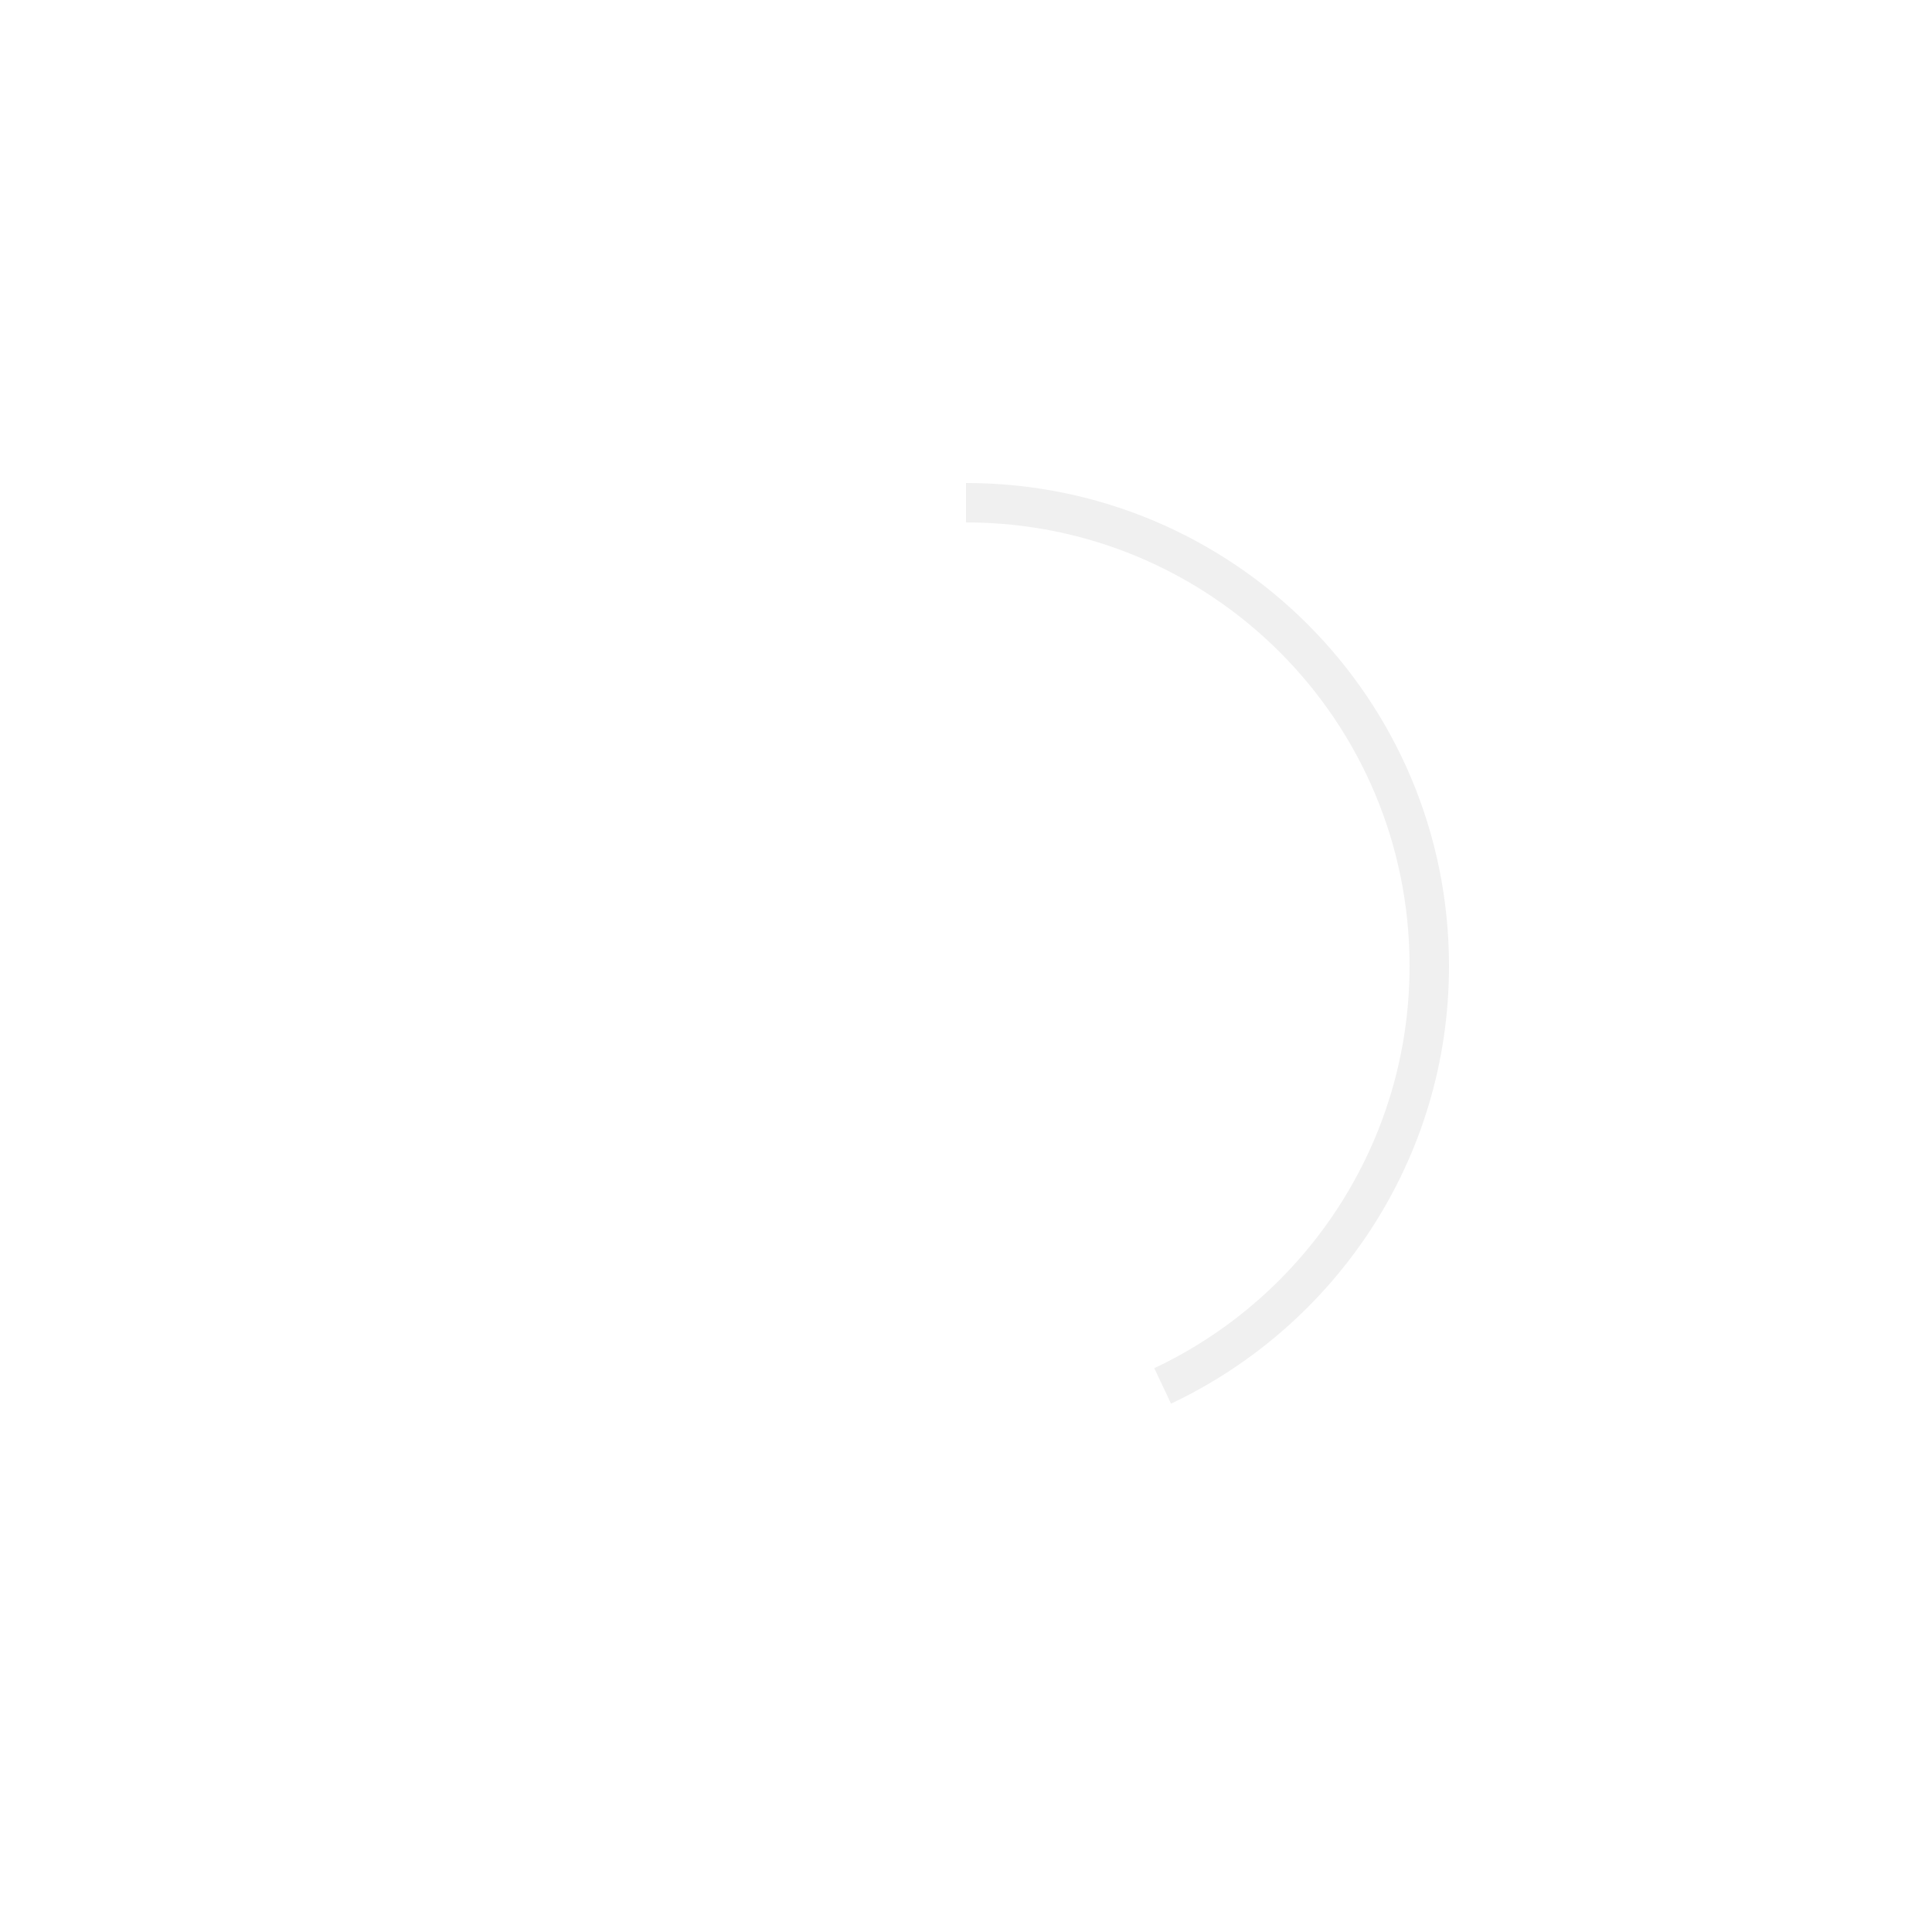
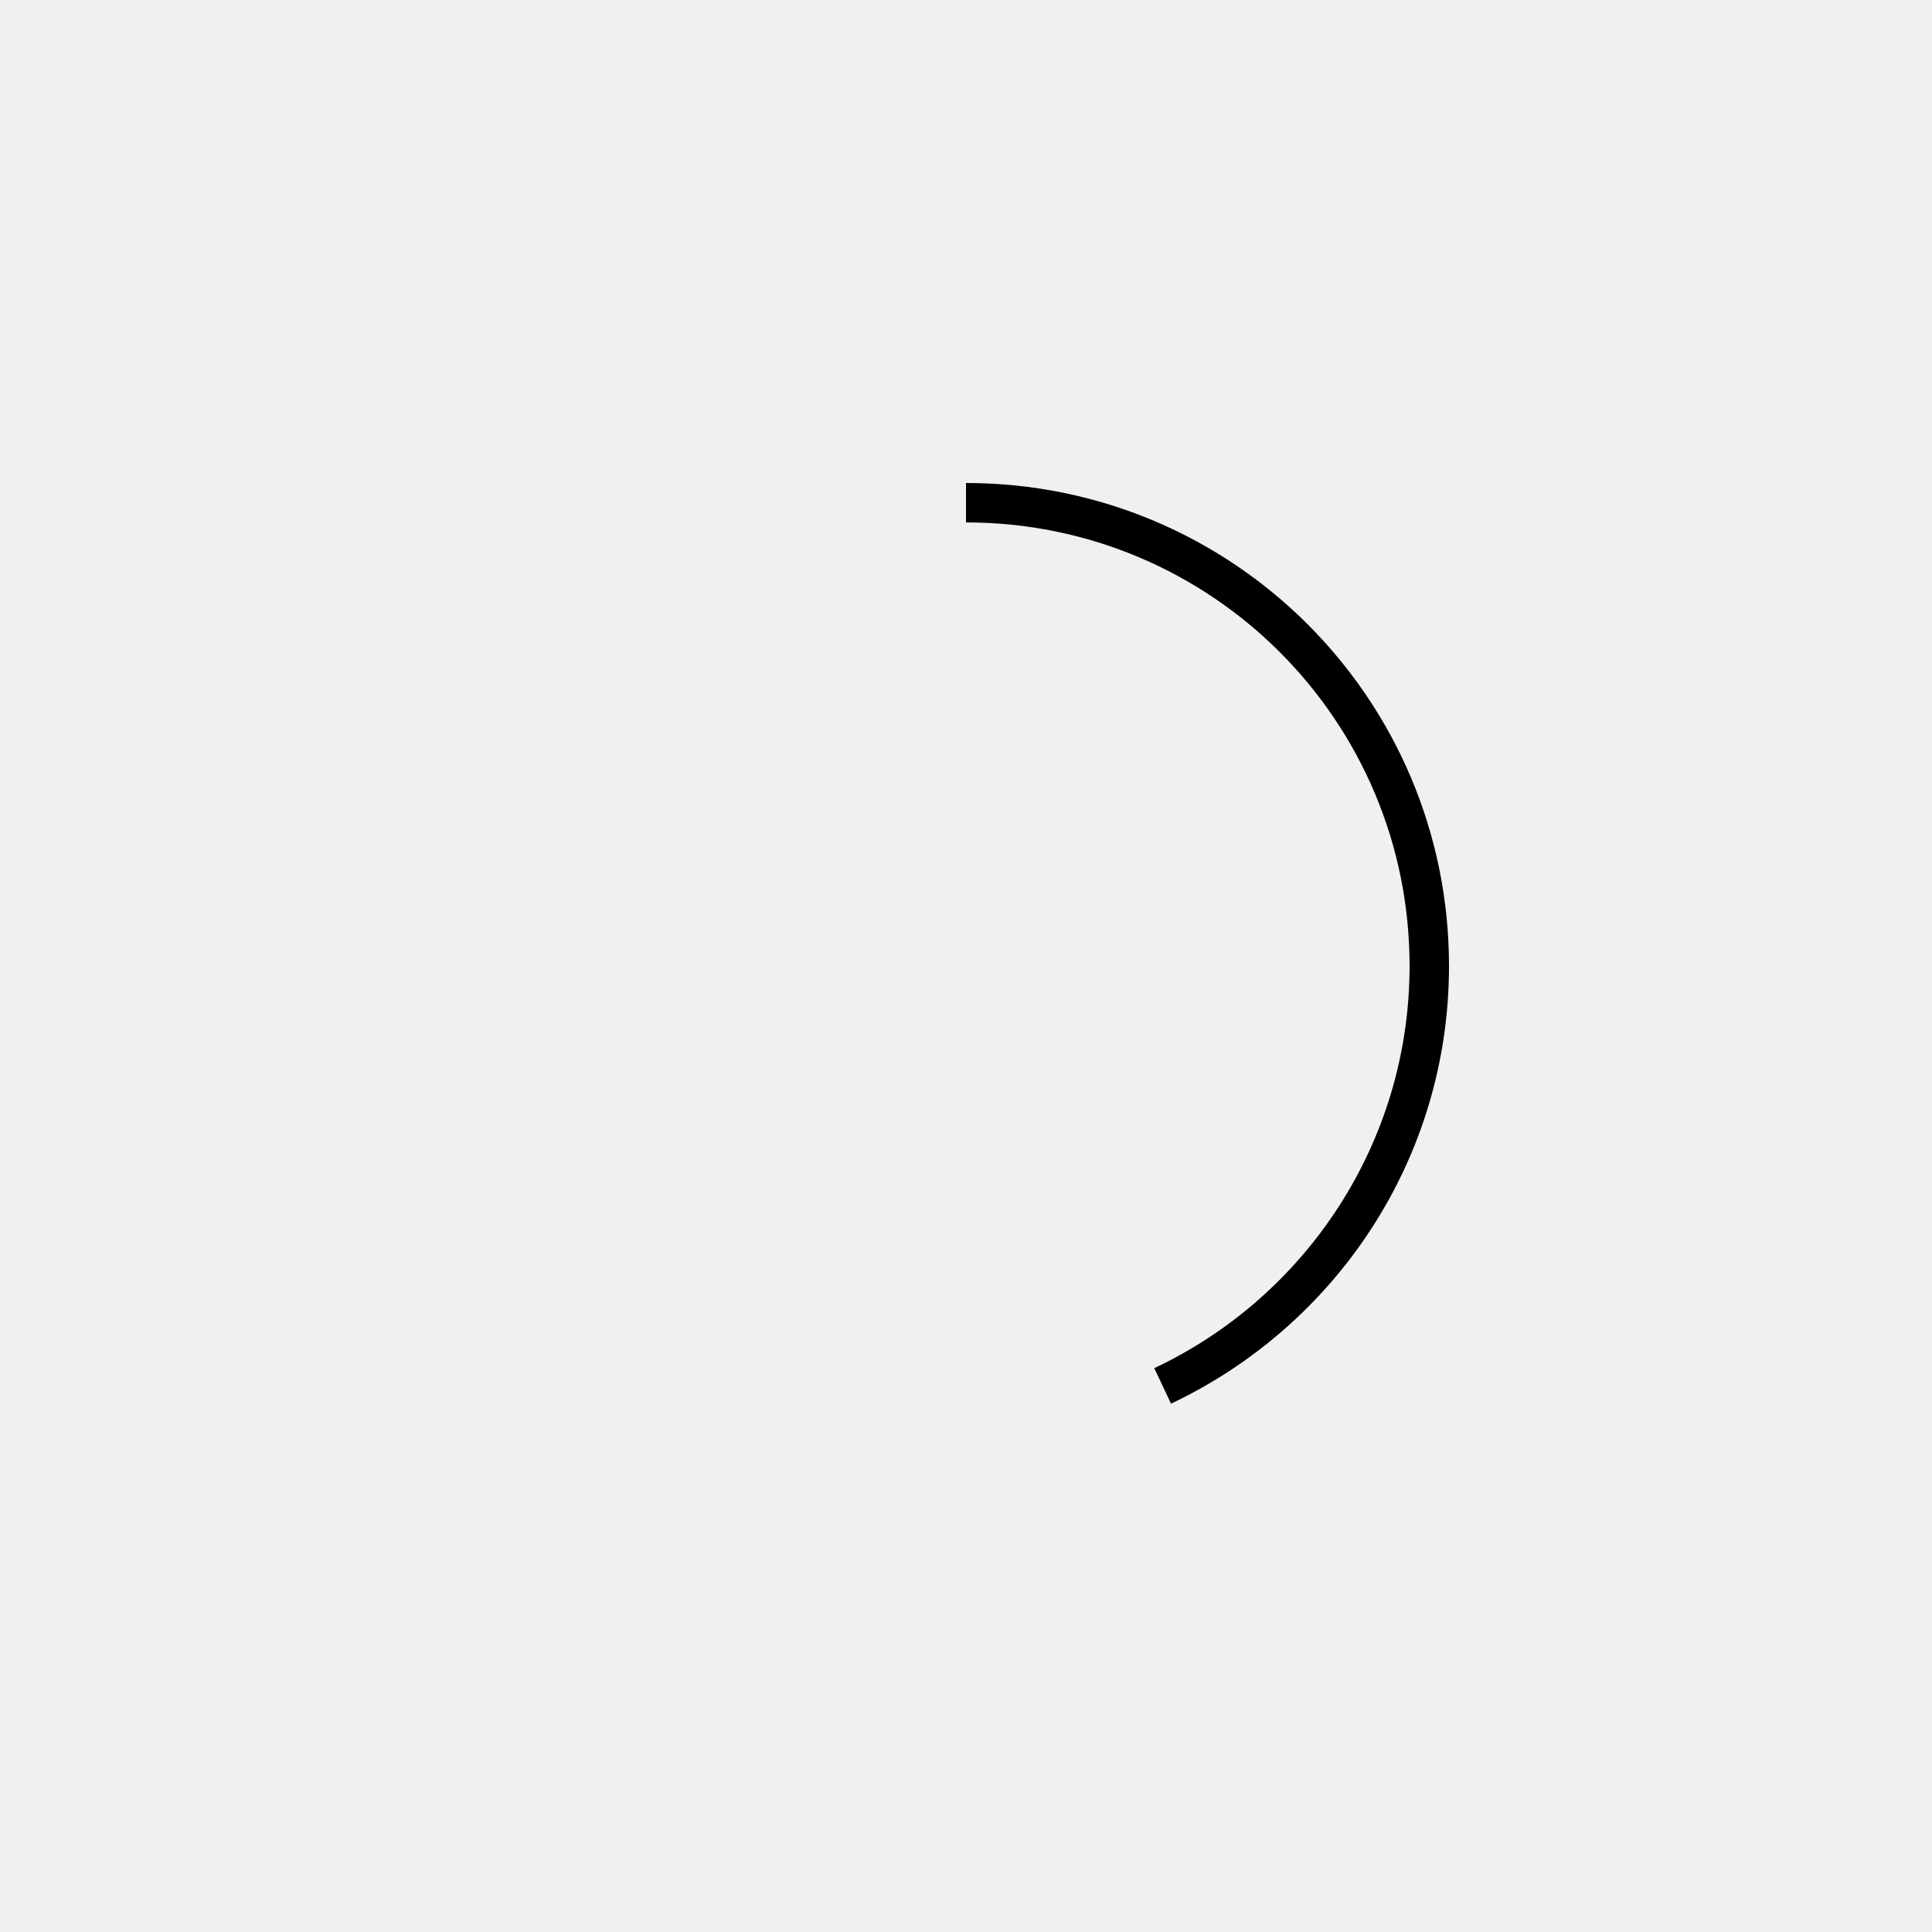
<svg xmlns="http://www.w3.org/2000/svg" version="1.1" id="Layer_1" x="0px" y="0px" viewBox="0 0 196 196" style="enable-background:new 0 0 196 196;" xml:space="preserve">
-   <style type="text/css">
- 	.st0{fill:#FFFFFF;enable-background:new    ;}
- </style>
-   <path class="st0" d="M147,0H49H0v49v98v49h49h98h49v-49V49V0H147z M147,98c0,19.6-11.5,36.5-28.2,44.4l0,0c-0.1,0-0.2,0.1-0.3,0.1  c0.1,0,0.2-0.1,0.3-0.1l-1.7-3.6C132.4,131.6,143,116,143,98c0-24.9-20.1-45-45-45v-4C125.1,49,147,70.9,147,98z" />
+   <path class="st0" d="M147,98c0,19.6-11.5,36.5-28.2,44.4l0,0c-0.1,0-0.2,0.1-0.3,0.1  c0.1,0,0.2-0.1,0.3-0.1l-1.7-3.6C132.4,131.6,143,116,143,98c0-24.9-20.1-45-45-45v-4C125.1,49,147,70.9,147,98z" />
</svg>
